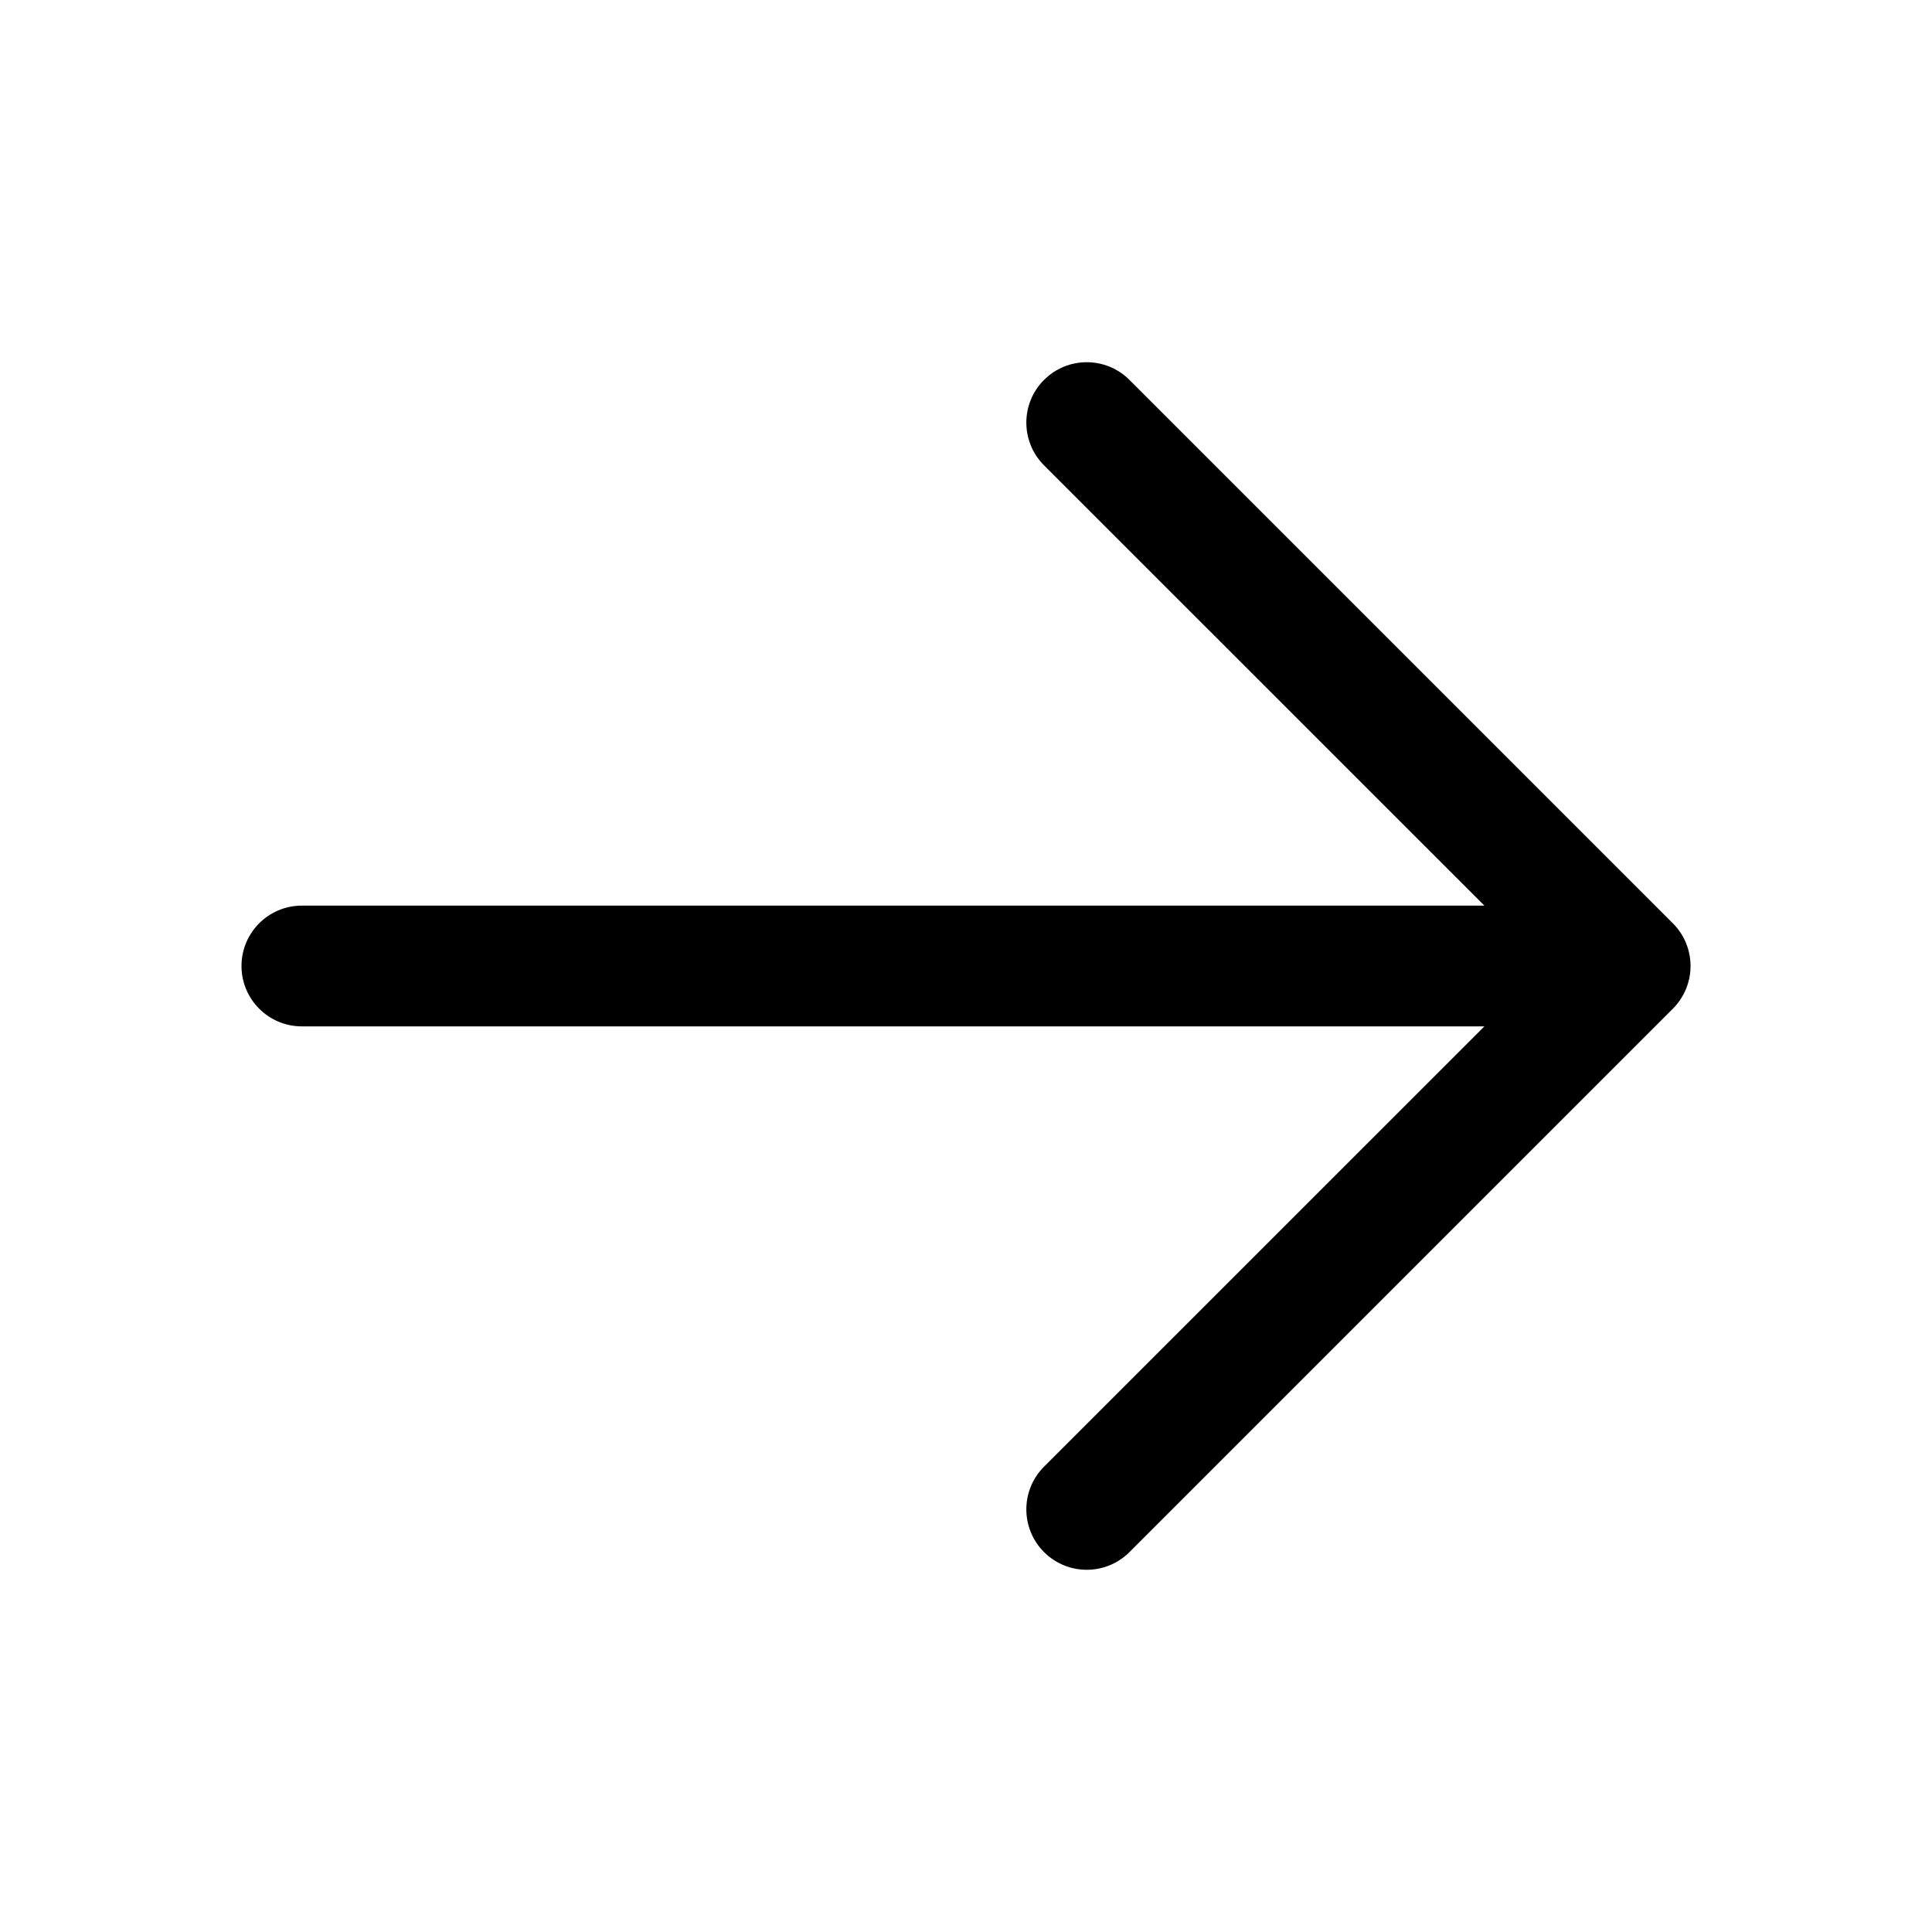
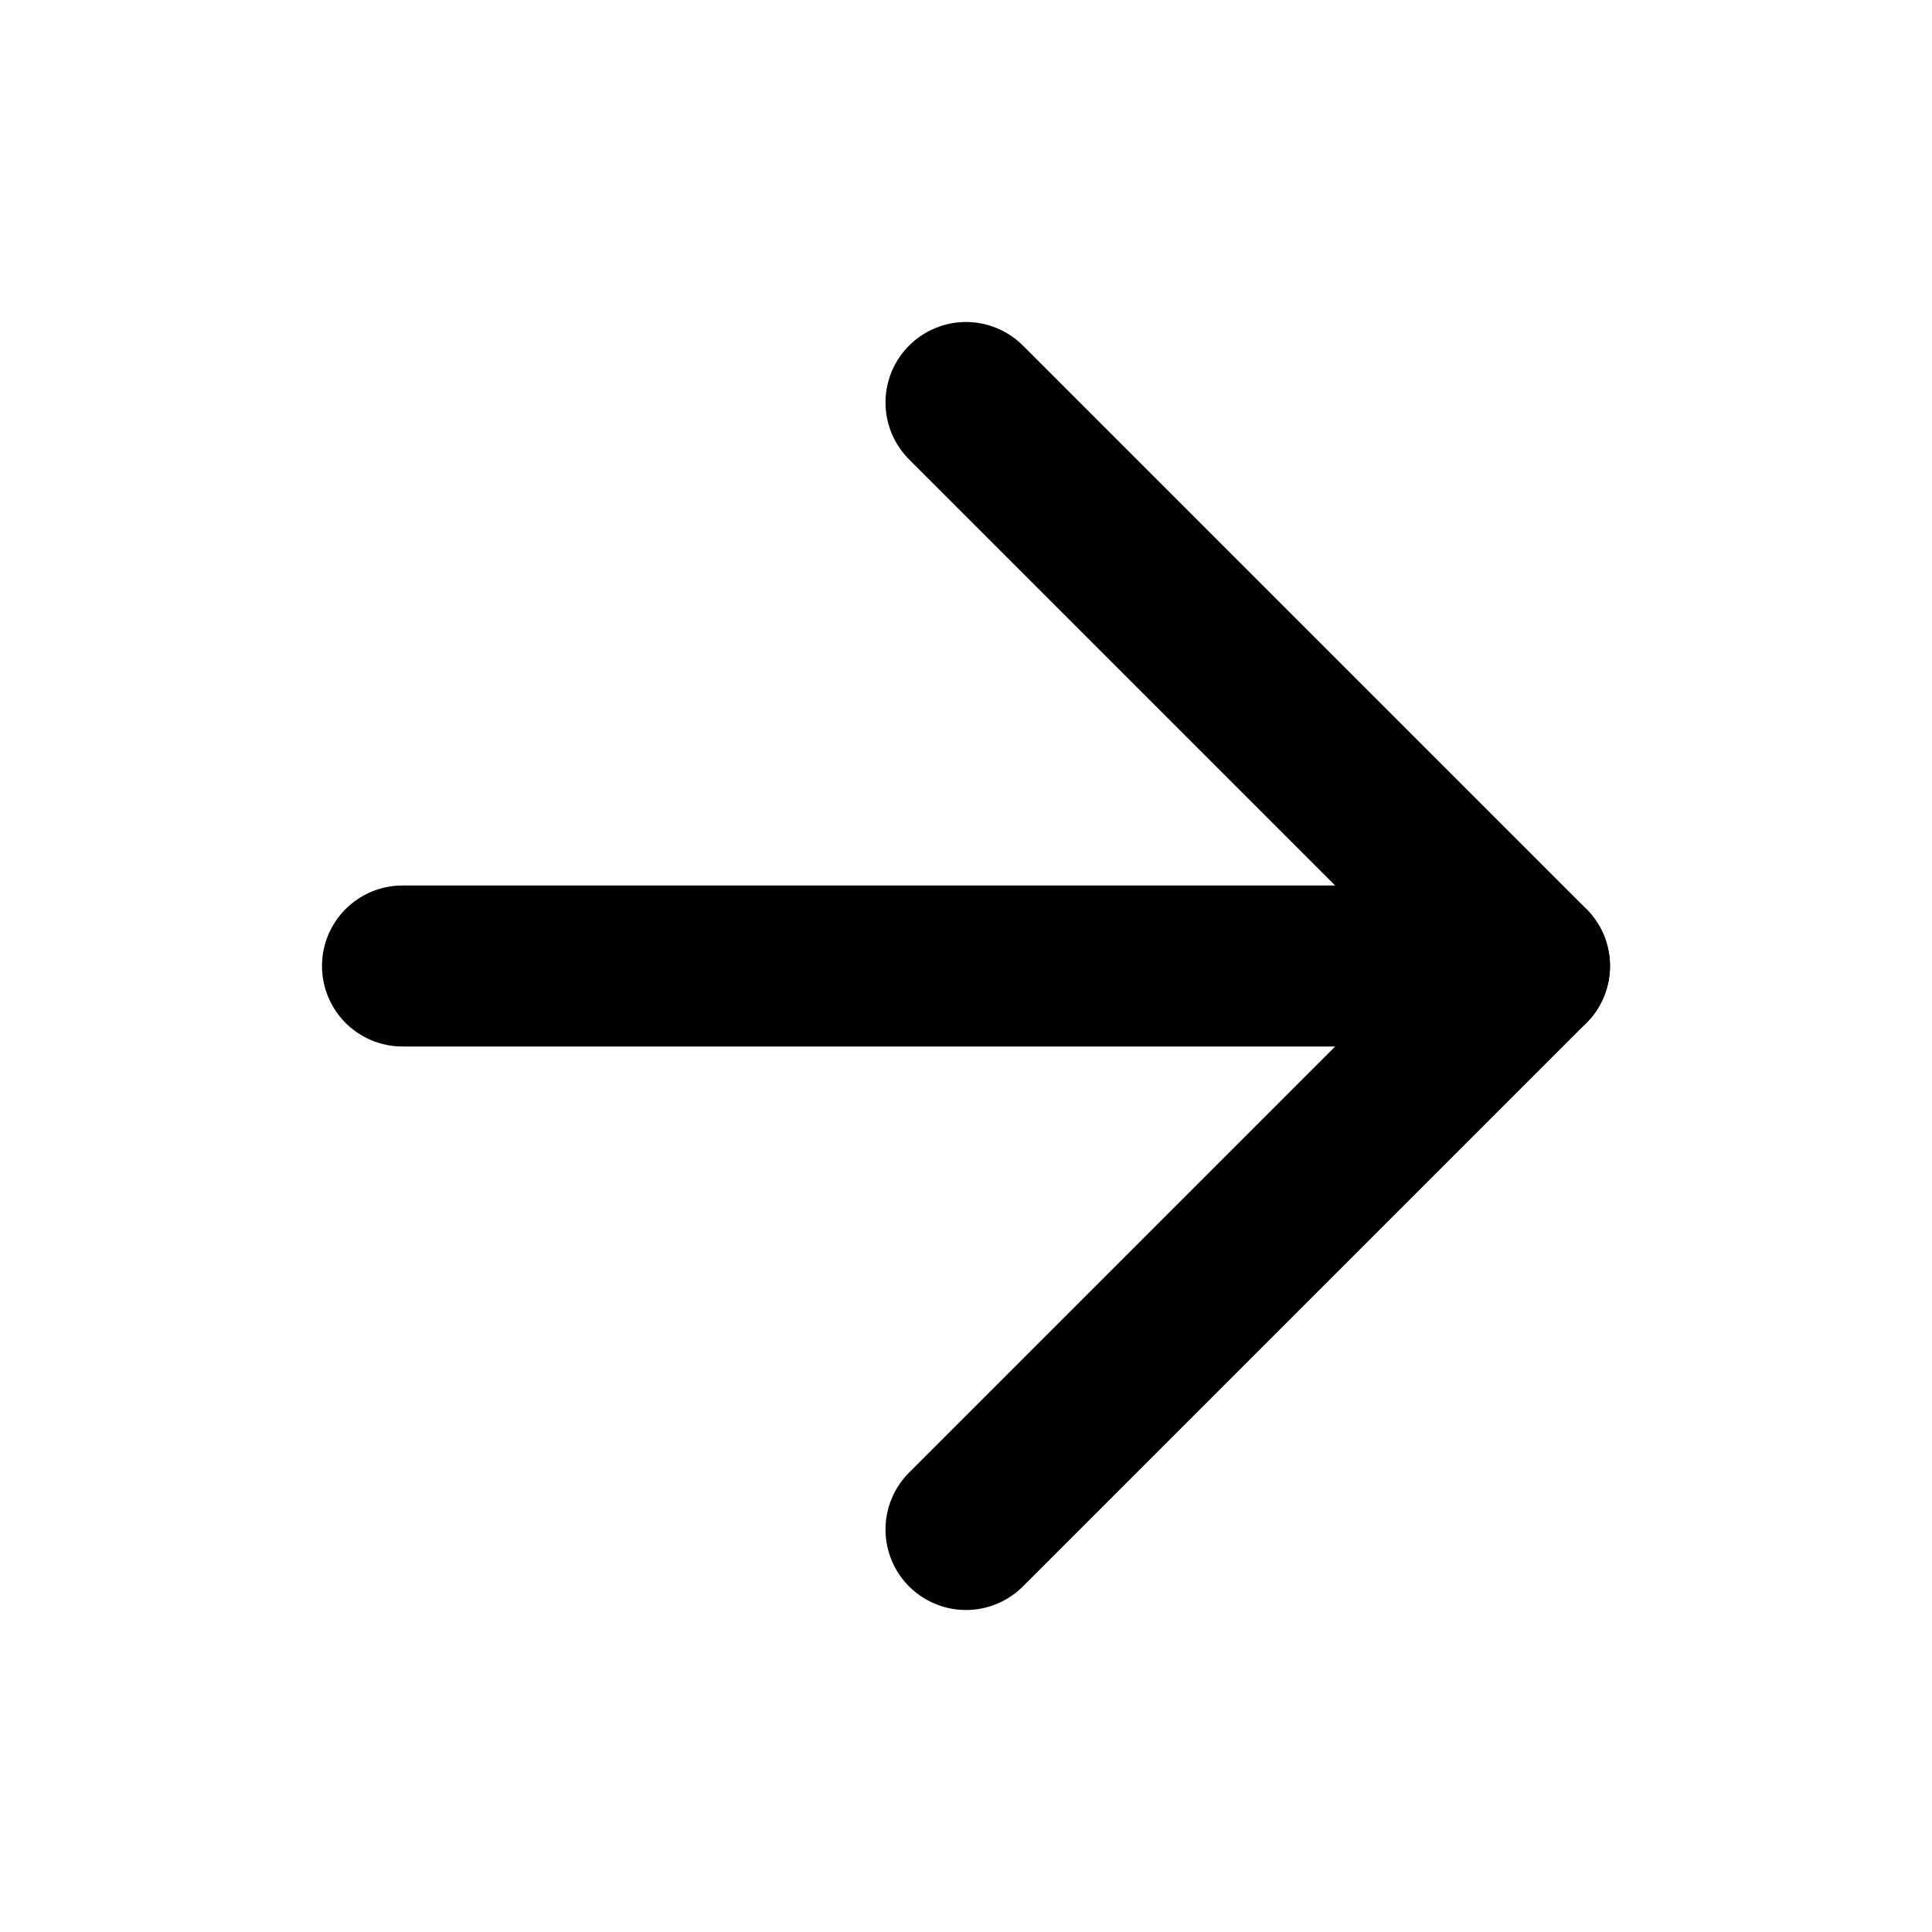
- <svg xmlns="http://www.w3.org/2000/svg" viewBox="0 0 256 256" fill="currentColor">
-   <path d="M221.66,133.66l-72,72a8,8,0,0,1-11.32-11.32L196.69,136H40a8,8,0,0,1,0-16H196.69L138.34,61.66a8,8,0,0,1,11.32-11.32l72,72A8,8,0,0,1,221.66,133.66Z" />
+ <svg xmlns="http://www.w3.org/2000/svg" class="lucide lucide-arrow-right" width="24" height="24" viewBox="0 0 24 24" fill="none" stroke="currentColor" stroke-width="2" stroke-linecap="round" stroke-linejoin="round">
+   <path d="M5 12h14" />
+   <path d="m12 5 7 7-7 7" />
</svg>
